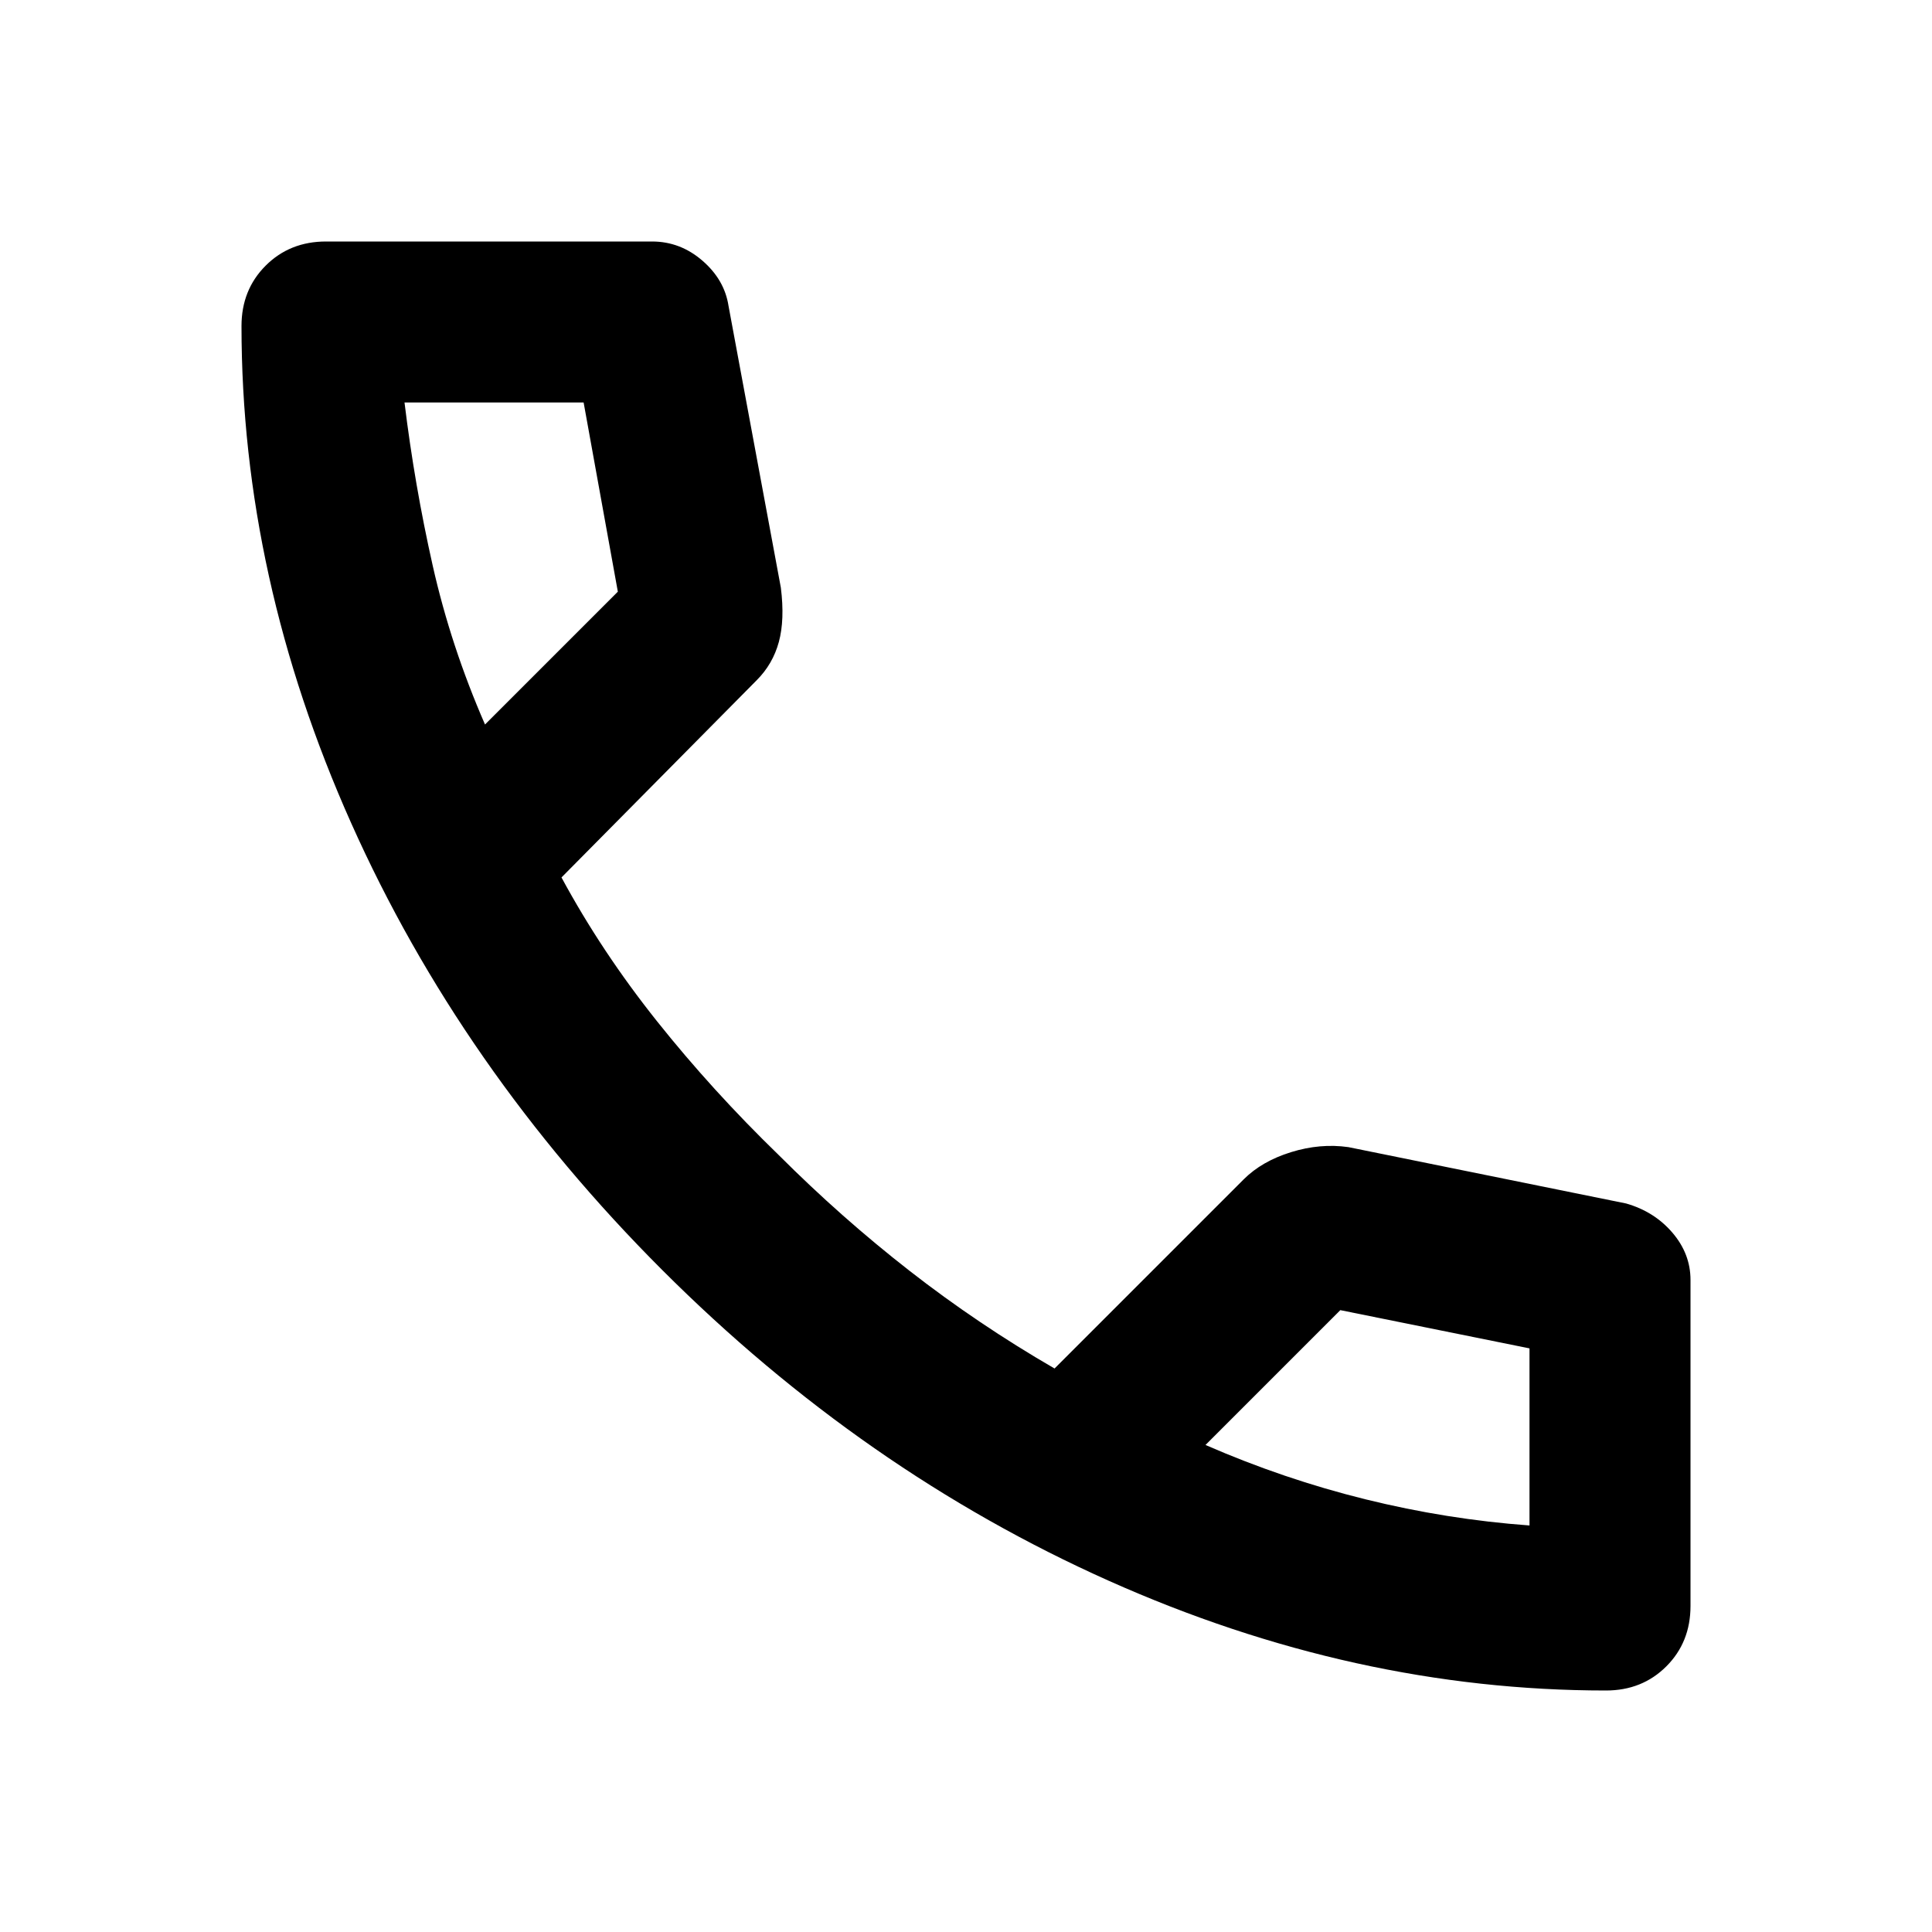
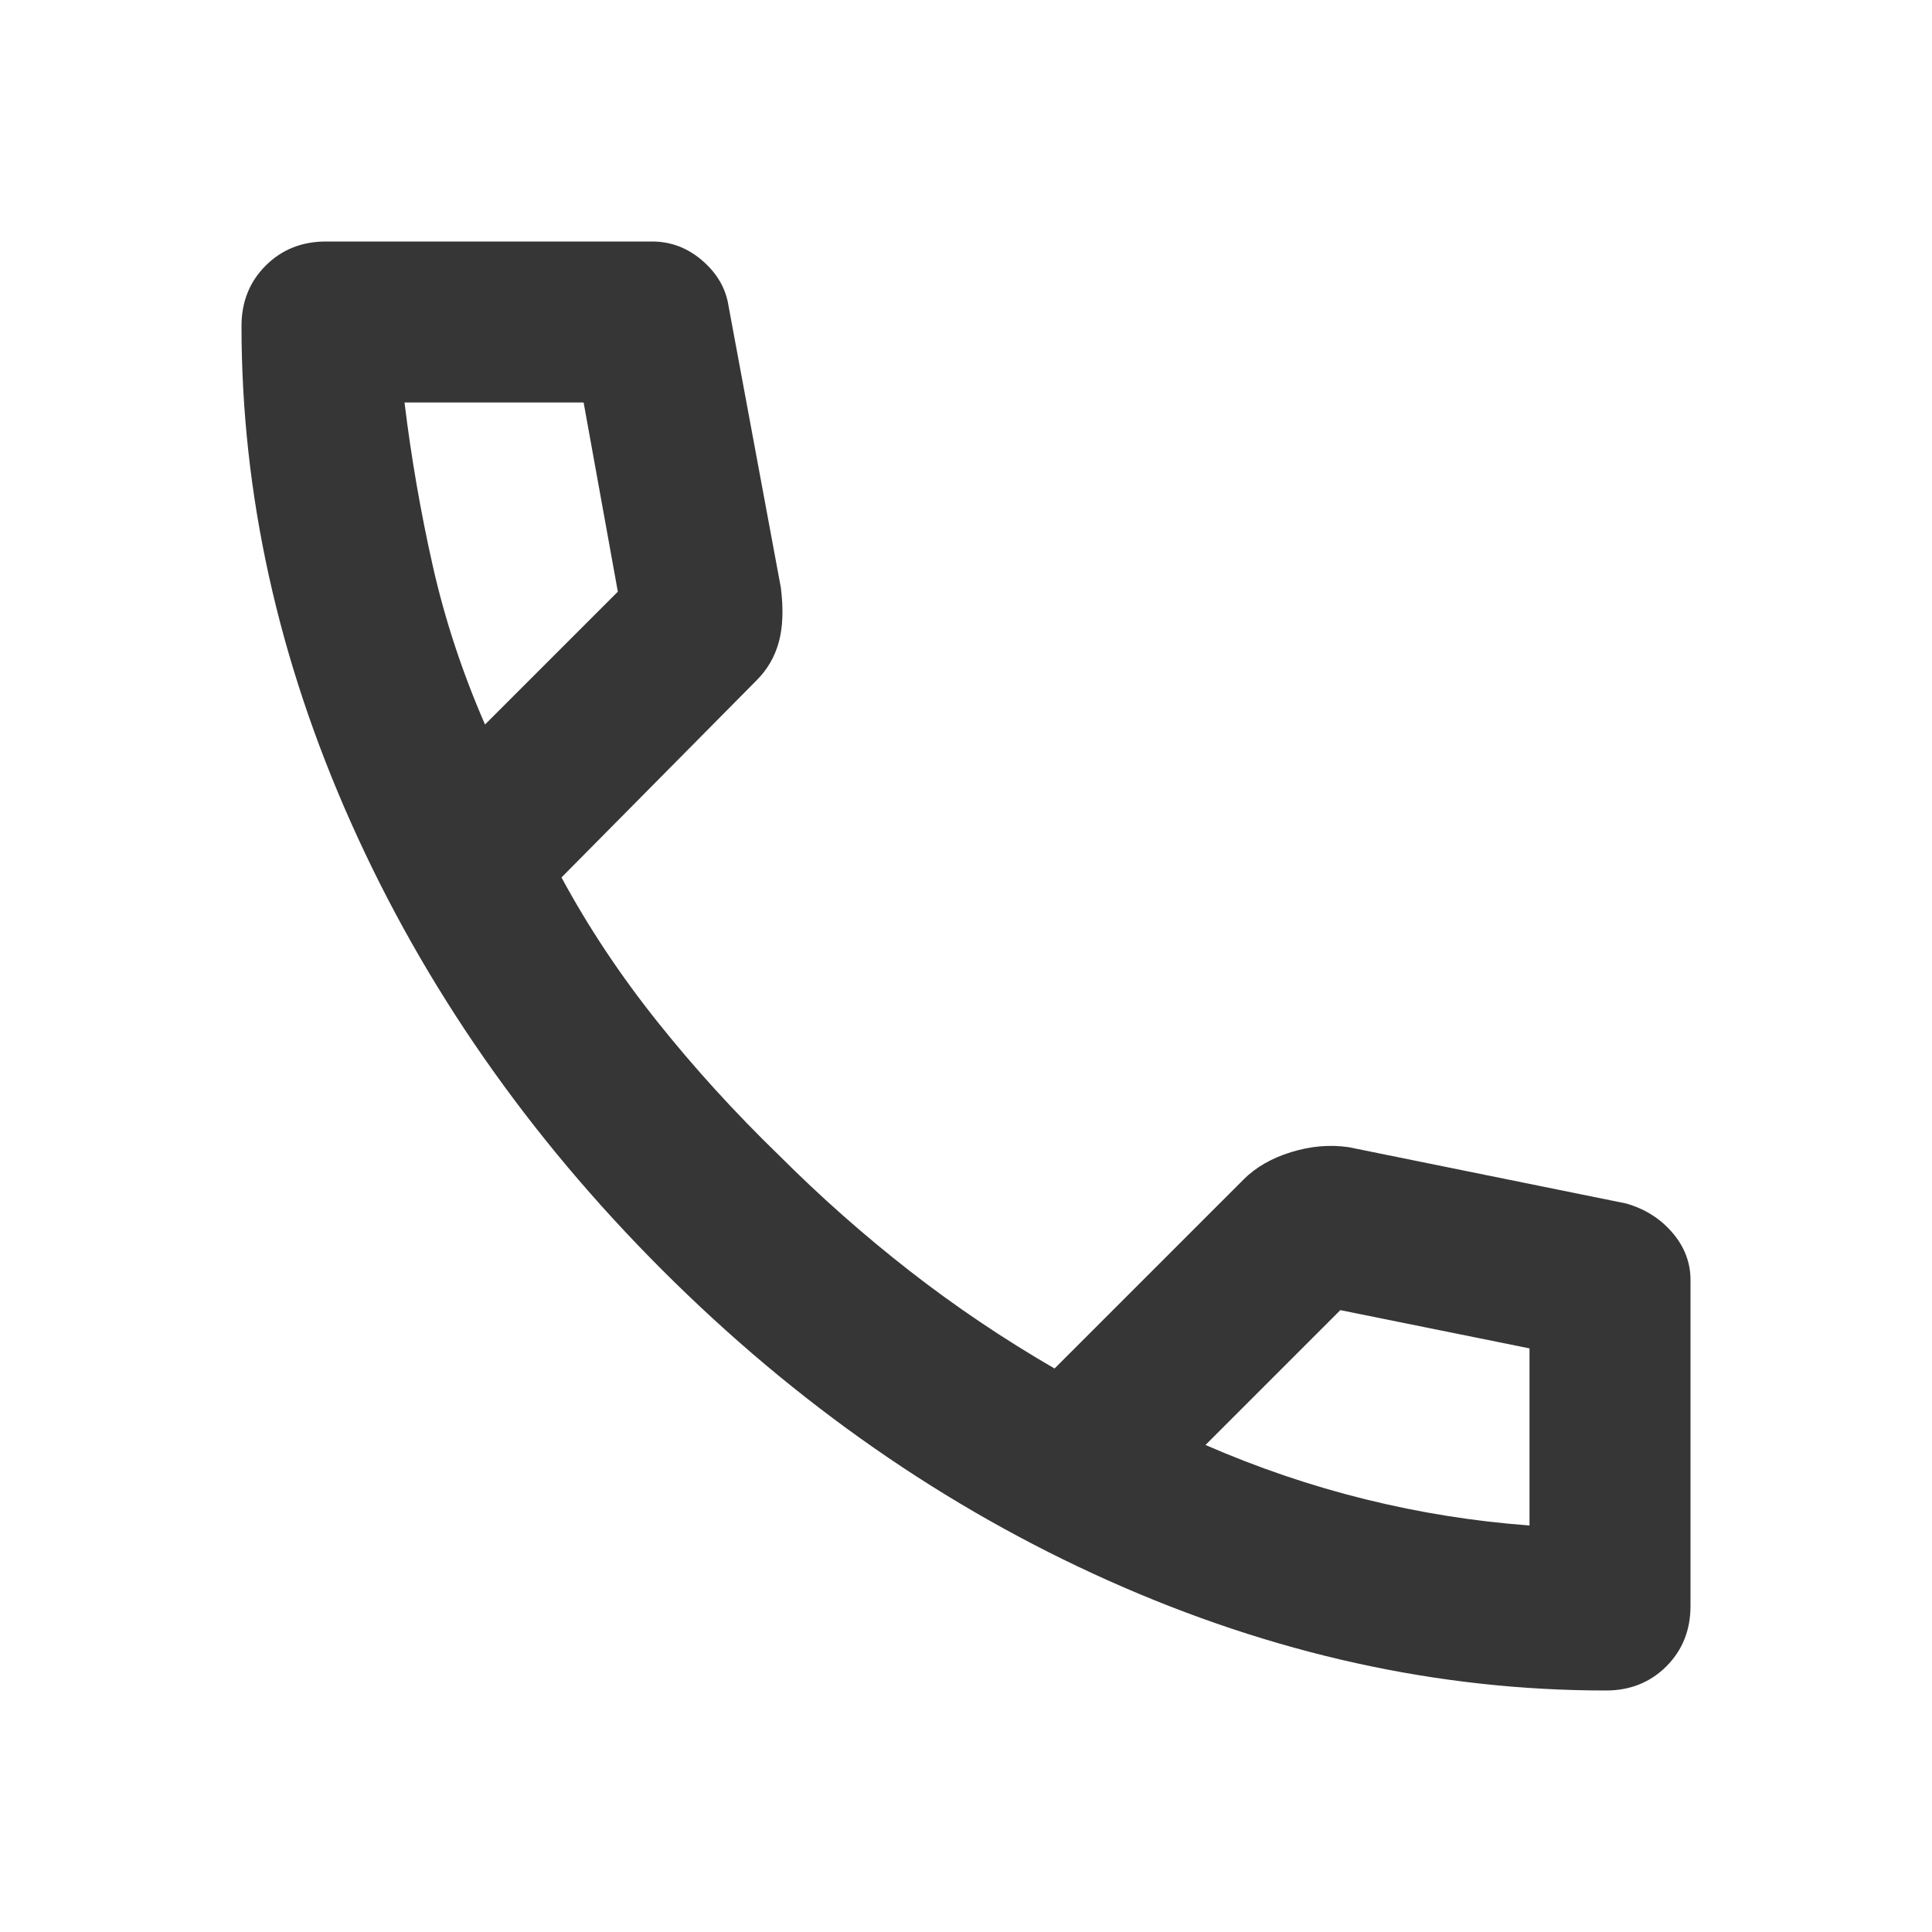
- <svg xmlns="http://www.w3.org/2000/svg" height="24px" viewBox="0 -960 960 960" width="24px" fill="#00000">
+ <svg xmlns="http://www.w3.org/2000/svg" height="24px" viewBox="0 -960 960 960" width="24px" fill="#363636">
  <path d="M798-120q-125 0-247-54.5T329-329Q229-429 174.5-551T120-798q0-18 12-30t30-12h162q14 0 25 9.5t13 22.5l26 140q2 16-1 27t-11 19l-97 98q20 37 47.5 71.5T387-386q31 31 65 57.5t72 48.5l94-94q9-9 23.5-13.5T670-390l138 28q14 4 23 14.5t9 23.5v162q0 18-12 30t-30 12ZM241-600l66-66-17-94h-89q5 41 14 81t26 79Zm358 358q39 17 79.5 27t81.5 13v-88l-94-19-67 67ZM241-600Zm358 358Z" />
</svg>
